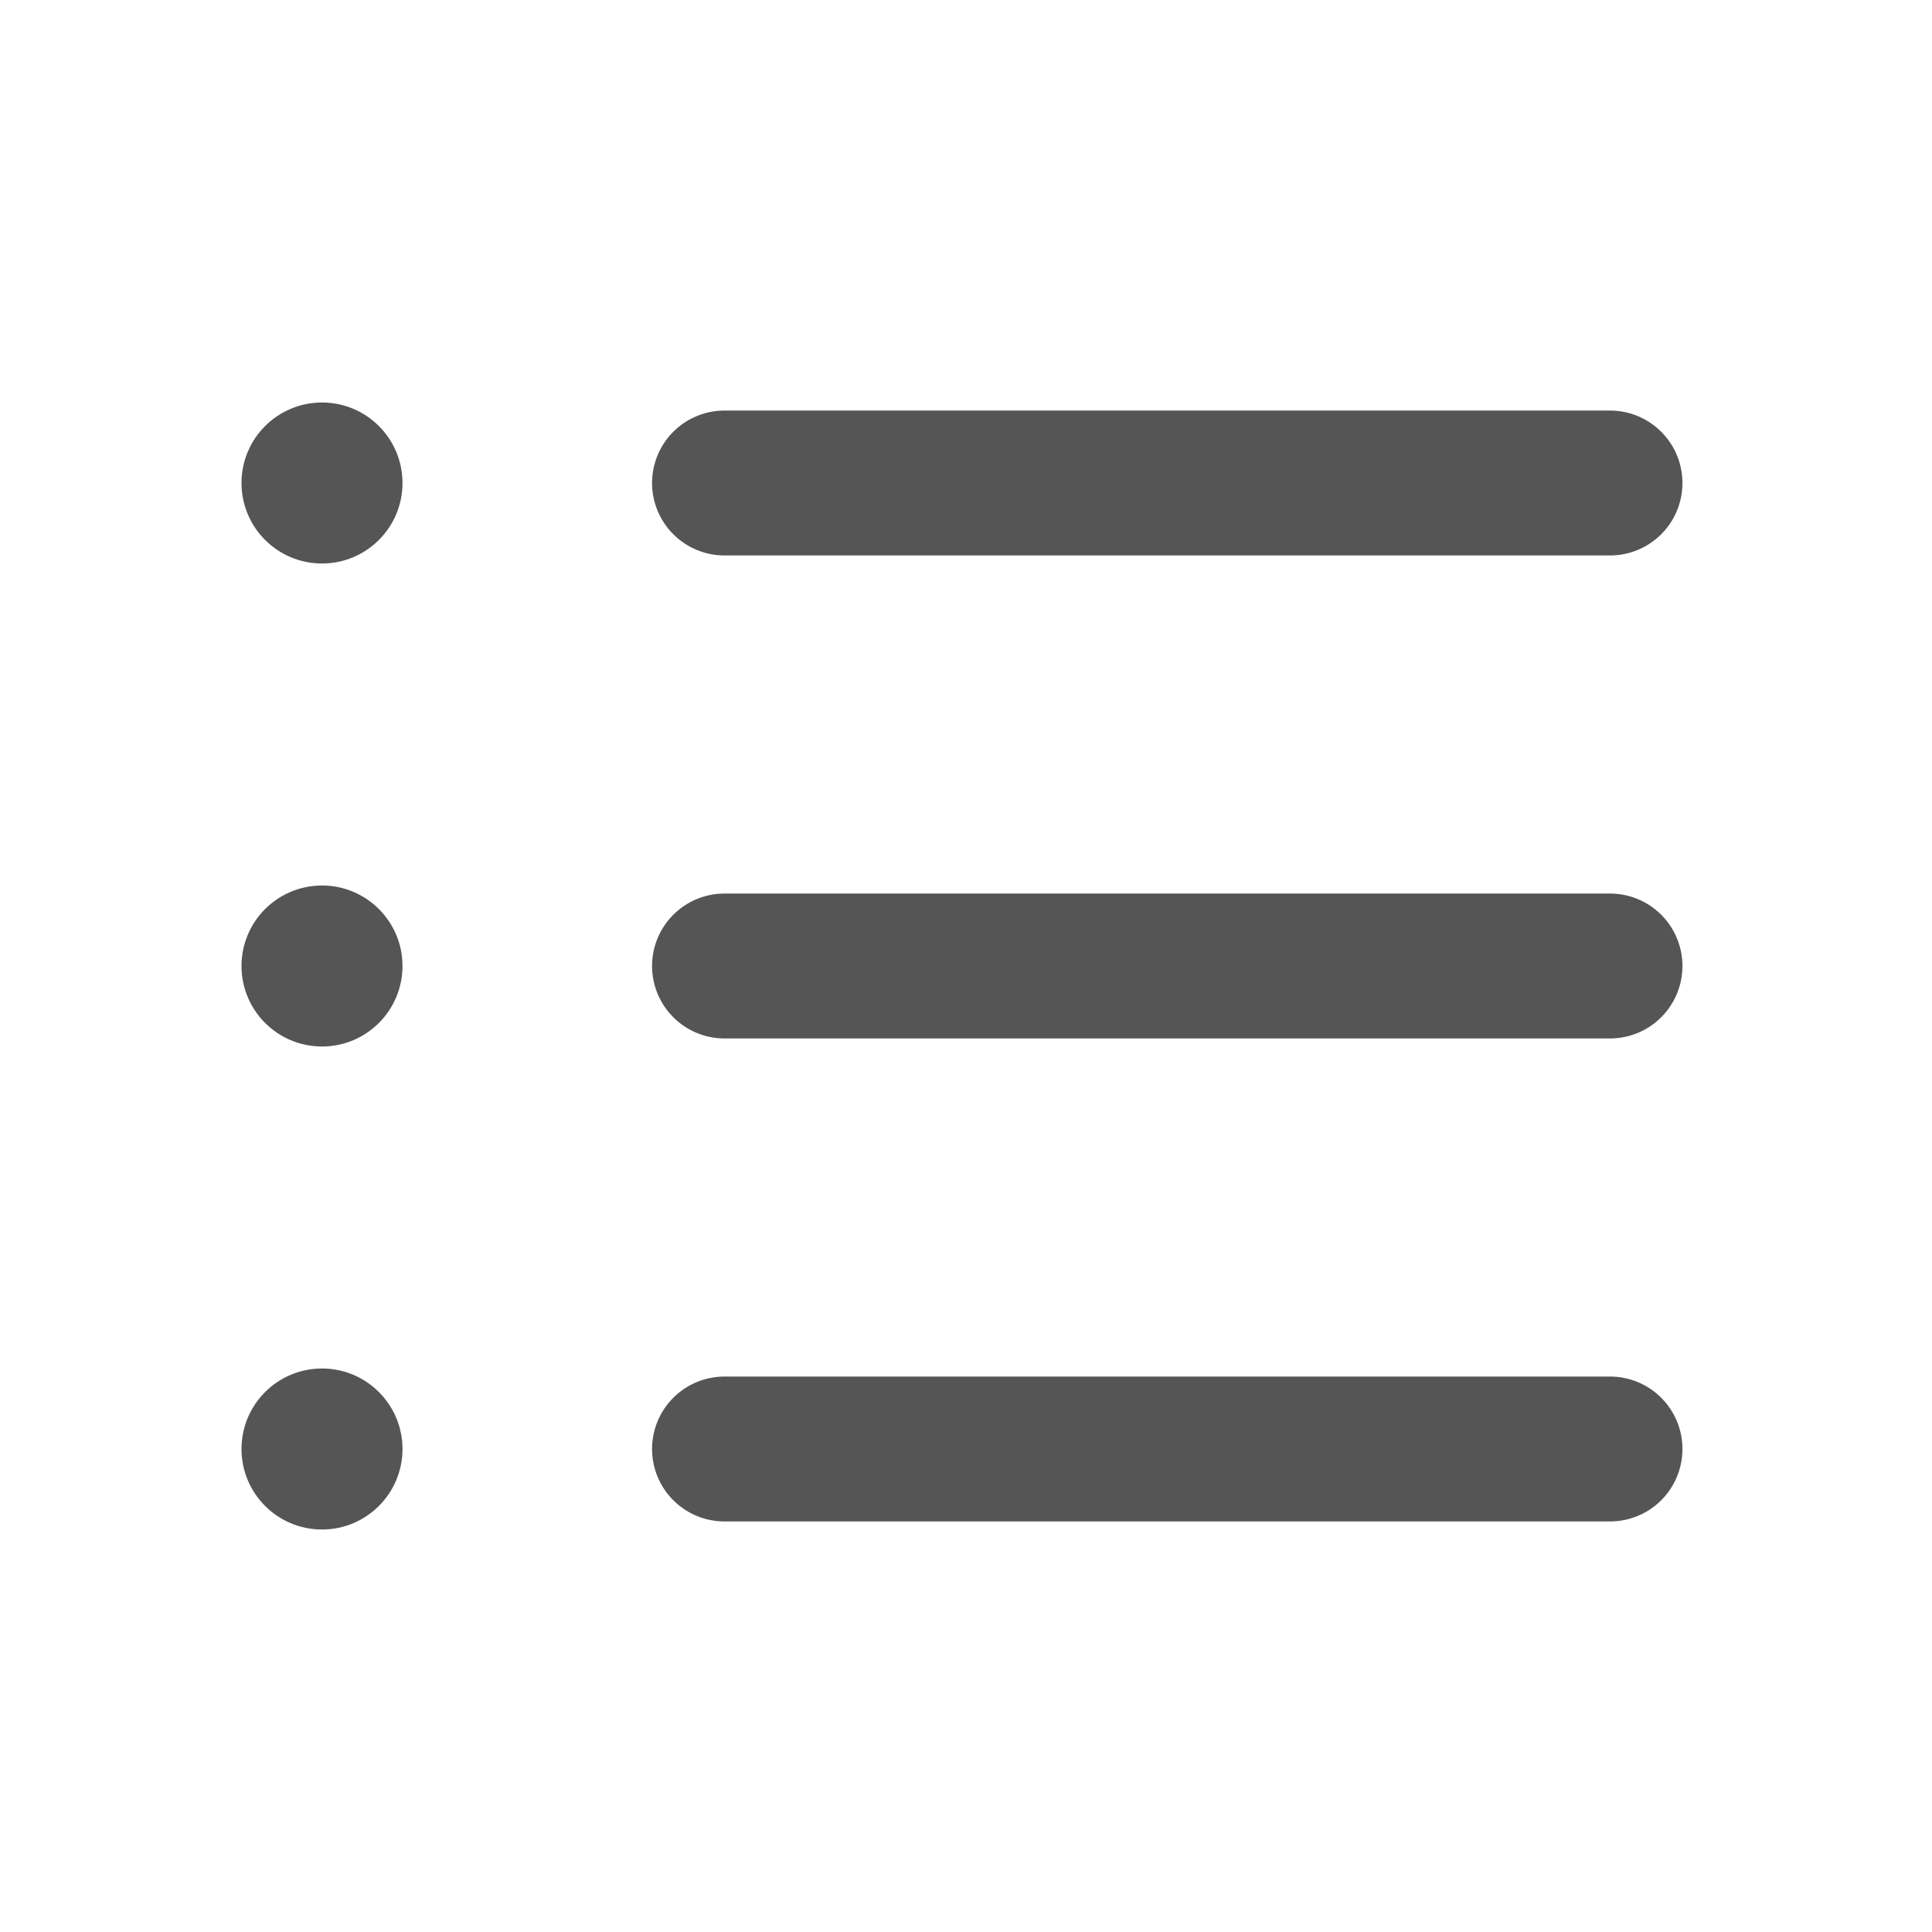
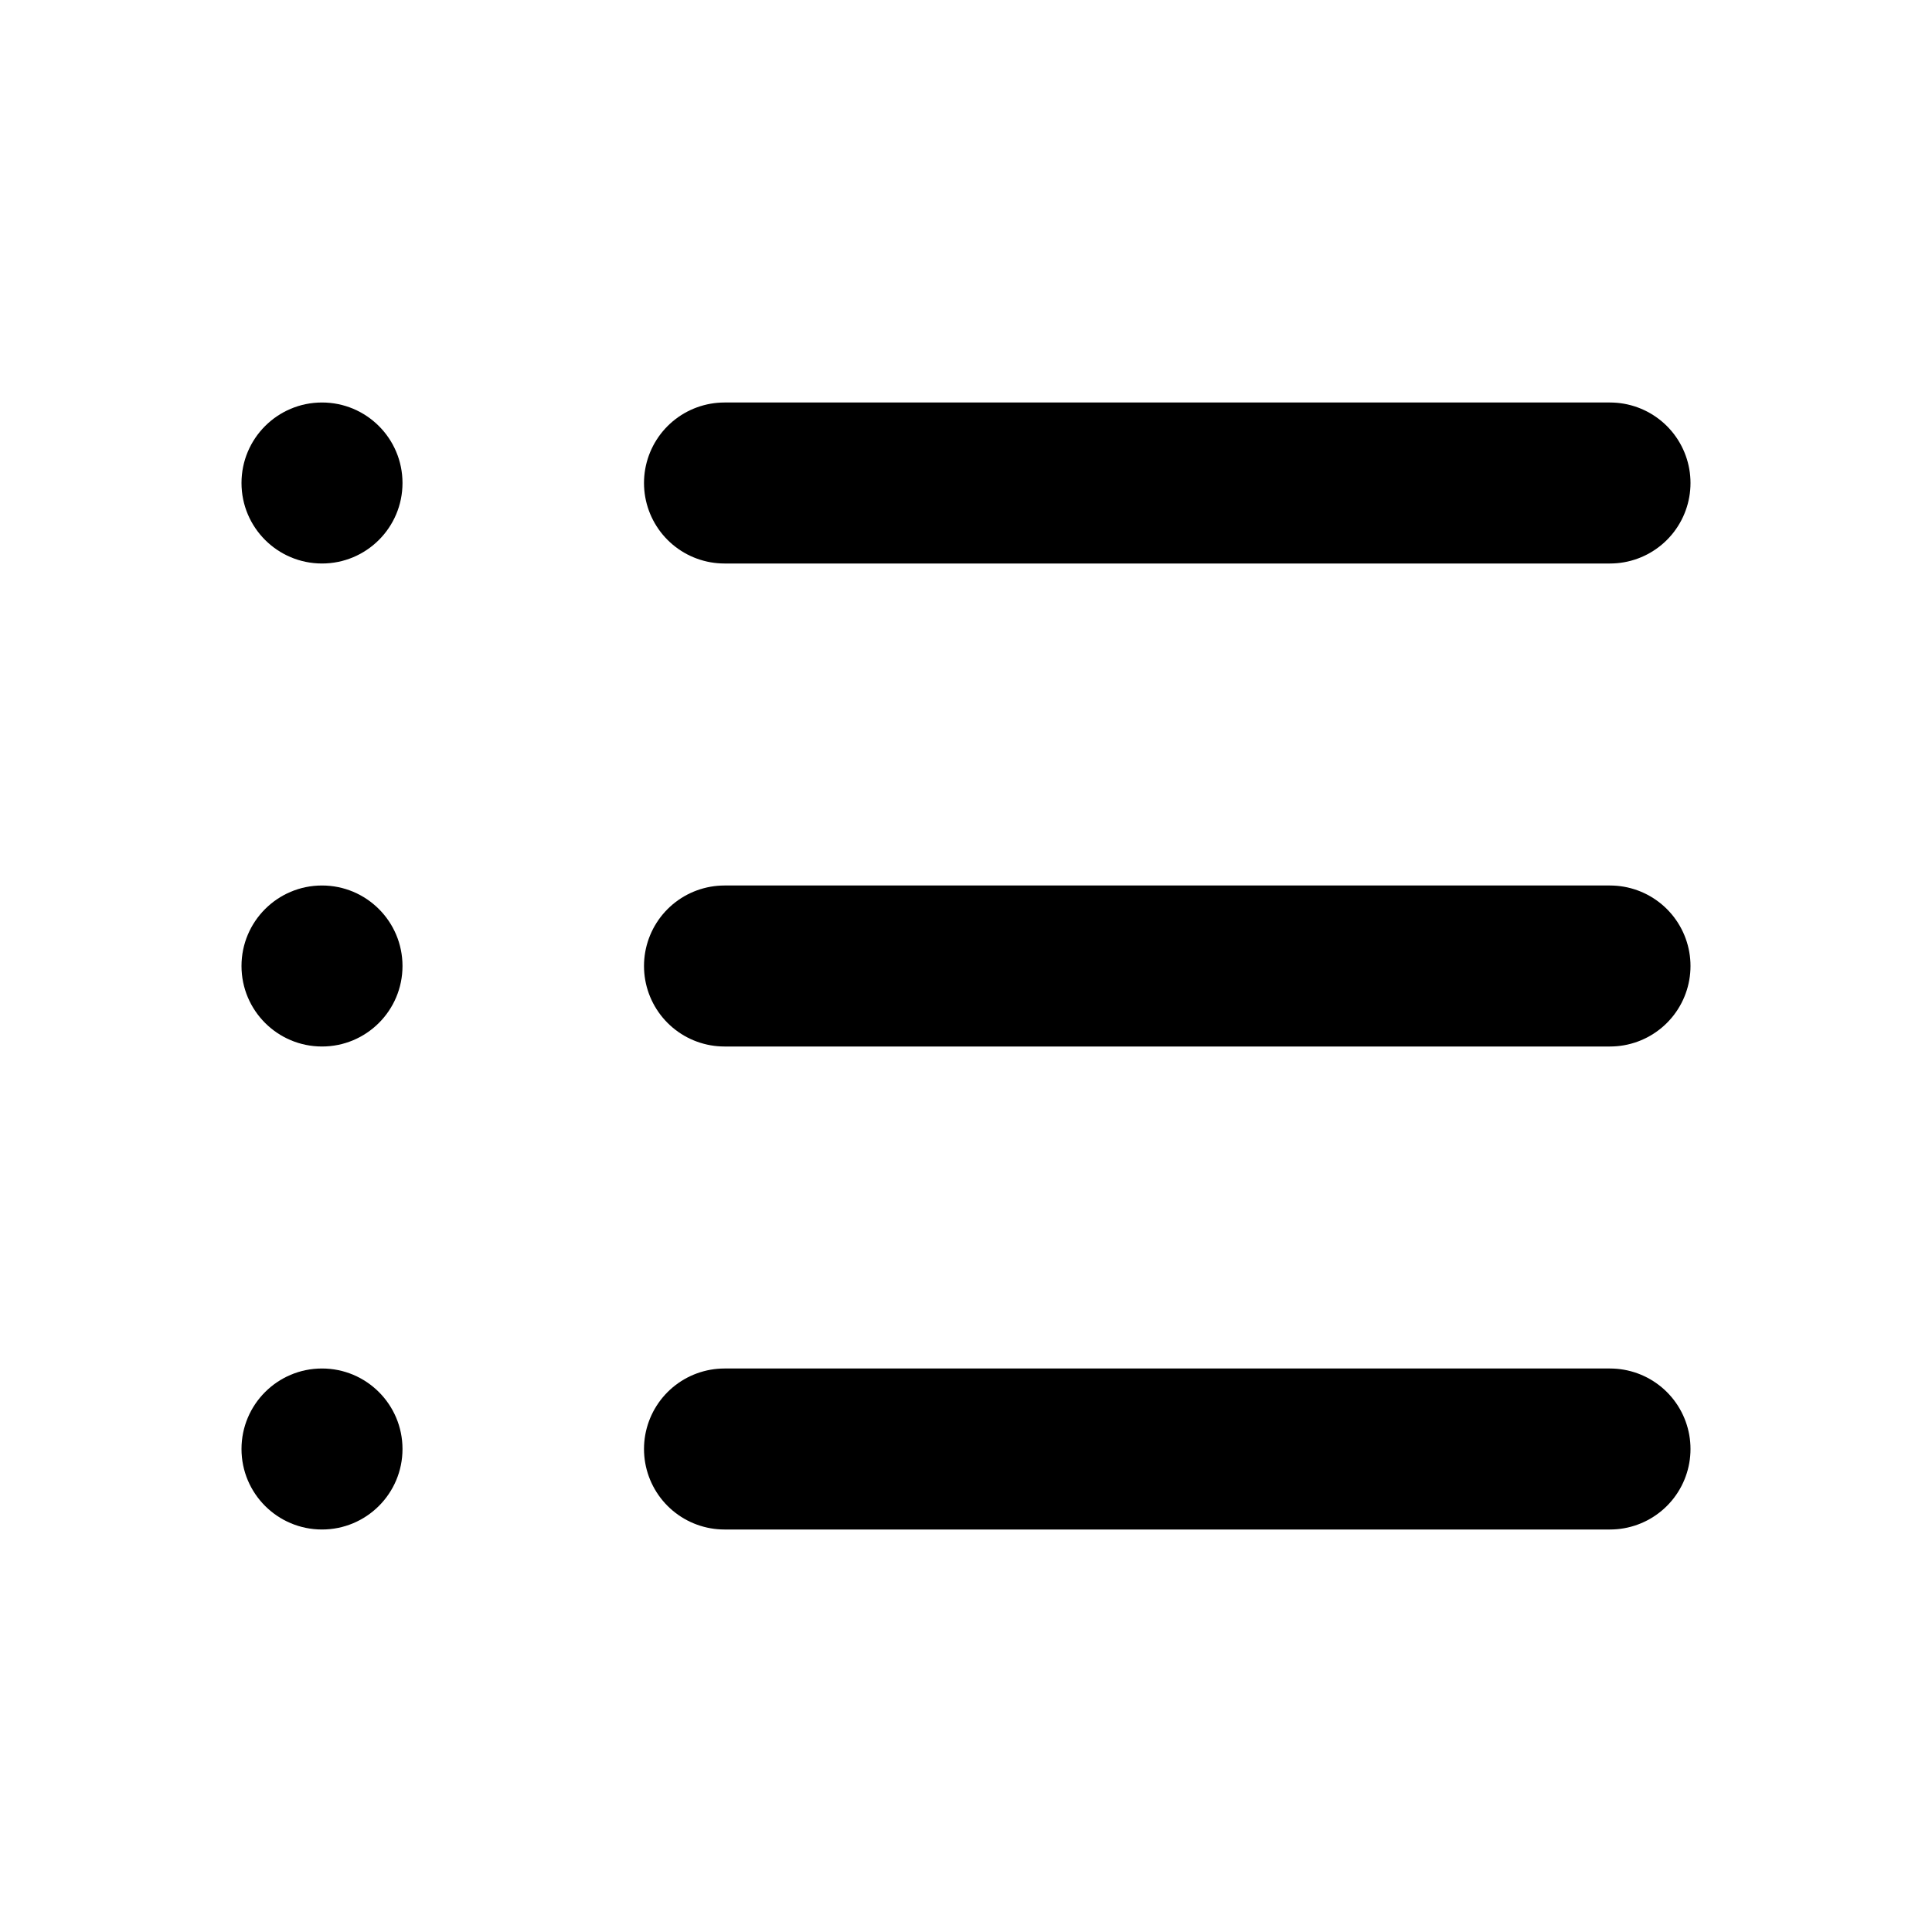
- <svg xmlns="http://www.w3.org/2000/svg" width="16" height="16" viewBox="0 0 24 24" fill="none" stroke="#555555" stroke-width="1.8" stroke-linecap="round">
+ <svg xmlns="http://www.w3.org/2000/svg" width="14" height="14" viewBox="0 0 24 24" fill="none" stroke="currentColor" stroke-width="2" stroke-linecap="round">
  <path d="M9 6h11M9 12h11M9 18h11" />
-   <circle cx="4" cy="6" r="1" fill="#555555" stroke="none" />
-   <circle cx="4" cy="12" r="1" fill="#555555" stroke="none" />
-   <circle cx="4" cy="18" r="1" fill="#555555" stroke="none" />
+   <circle cx="4" cy="6" r="1" fill="currentColor" stroke="none" />
+   <circle cx="4" cy="12" r="1" fill="currentColor" stroke="none" />
+   <circle cx="4" cy="18" r="1" fill="currentColor" stroke="none" />
</svg>
